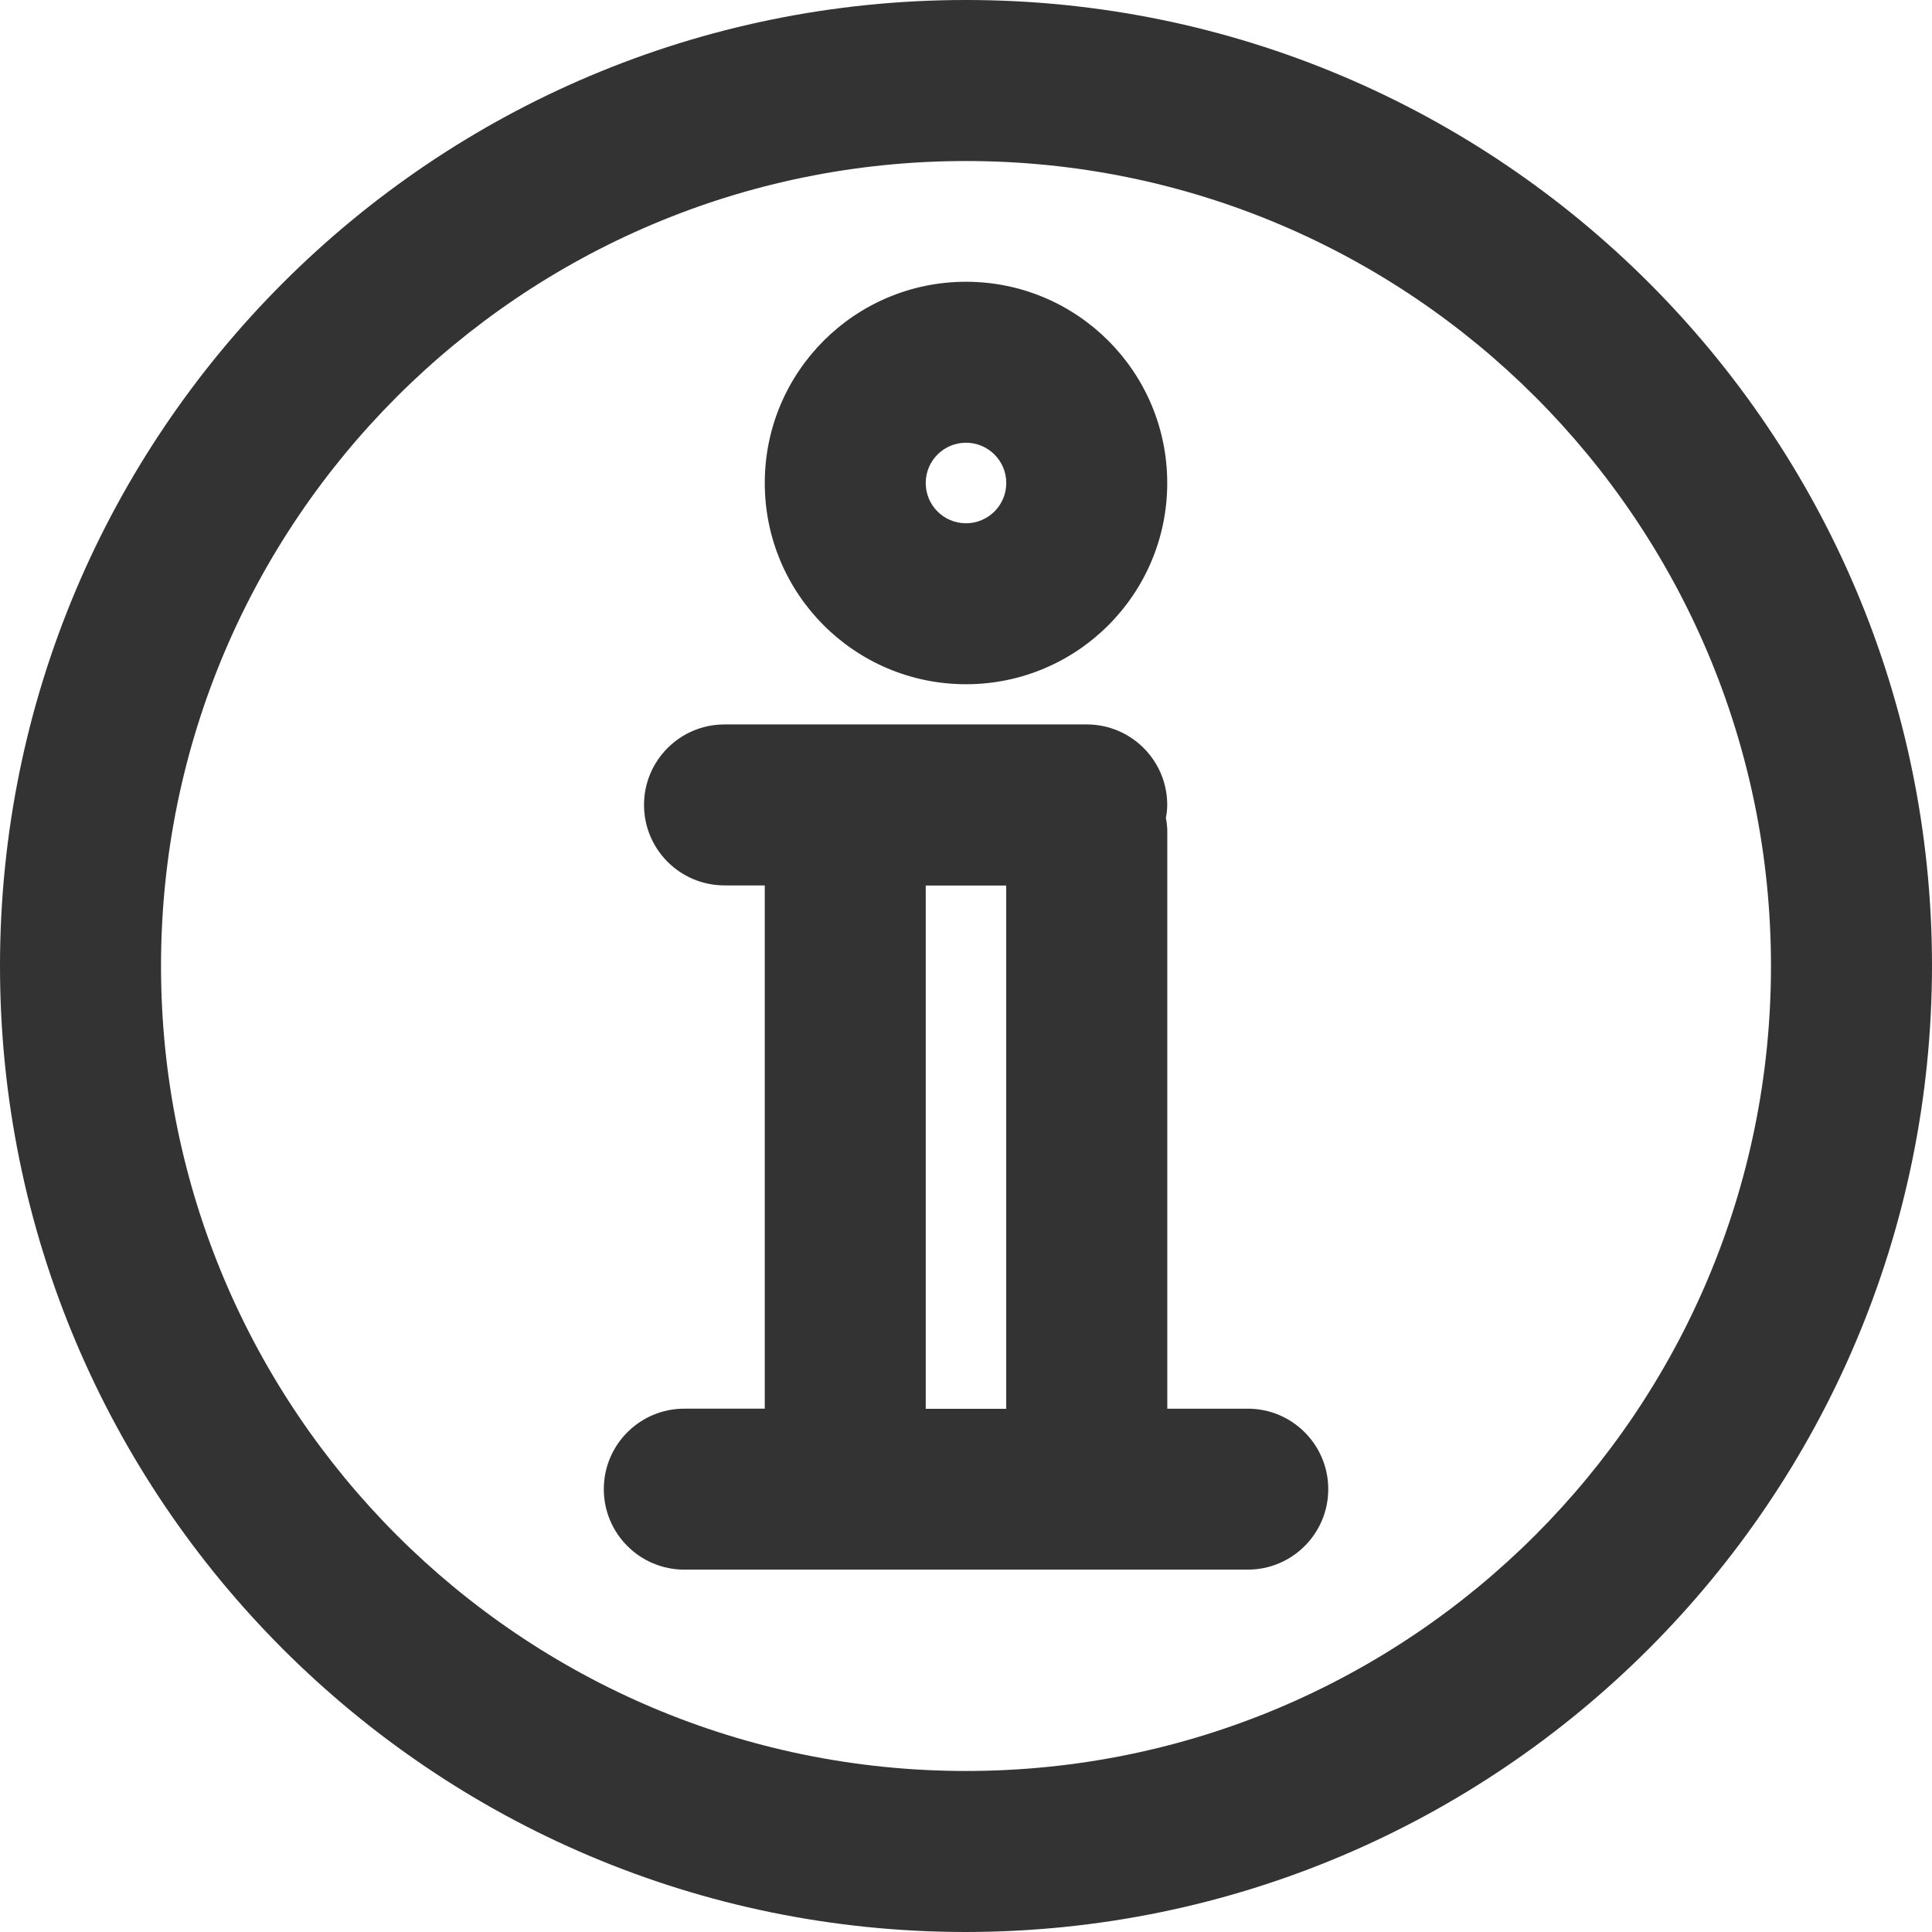
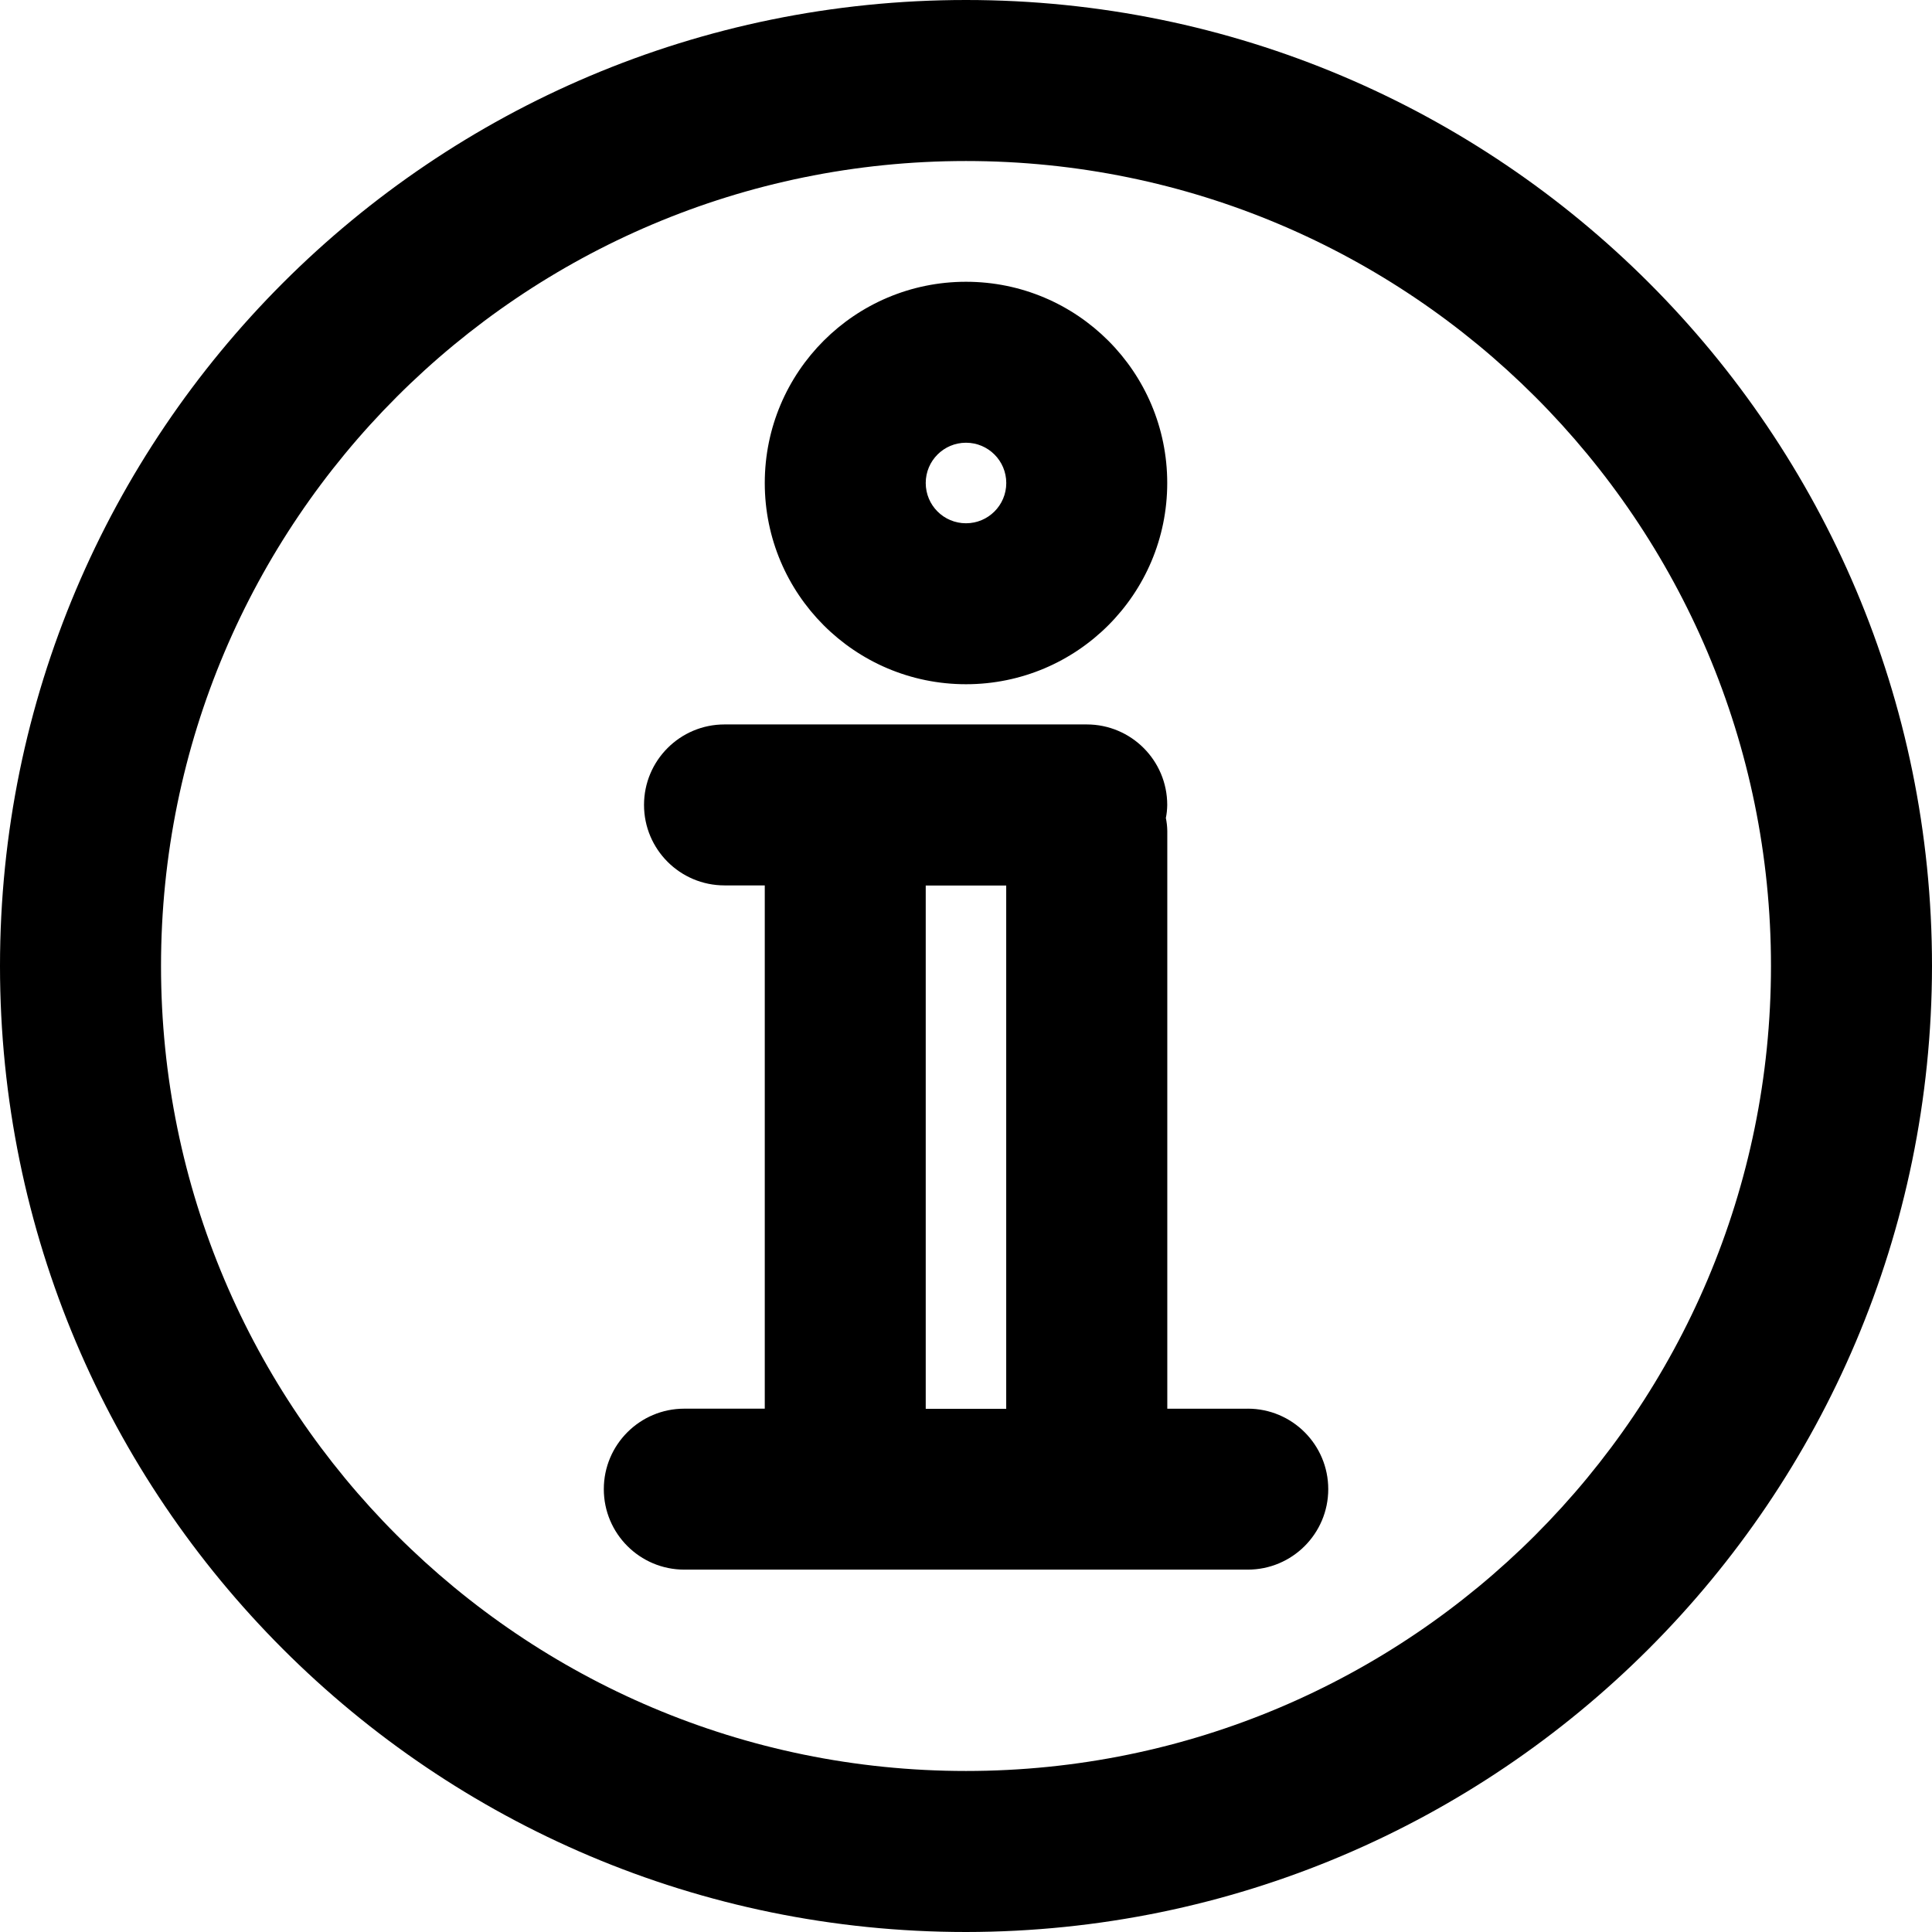
- <svg xmlns="http://www.w3.org/2000/svg" version="1.1" width="32" height="32" viewBox="0 0 32 32">
-   <path fill="#333" d="M20.667 23.333h-1.333v-9.57c-0.001-0.076-0.010-0.15-0.025-0.221l0.001 0.007c0.014-0.065 0.022-0.139 0.023-0.216v-0.001c0-0.736-0.597-1.333-1.333-1.333v0h-6c-0.736 0-1.333 0.597-1.333 1.333s0.597 1.333 1.333 1.333v0h0.667v8.667h-1.333c-0.736 0-1.333 0.597-1.333 1.333s0.597 1.333 1.333 1.333v0h9.333c0.736 0 1.333-0.597 1.333-1.333s-0.597-1.333-1.333-1.333v0zM15.333 14.667h1.333v8.667h-1.333zM16 11.333c-1.841 0-3.333-1.492-3.333-3.333s1.492-3.333 3.333-3.333c1.841 0 3.333 1.492 3.333 3.333v0c0 1.841-1.492 3.333-3.333 3.333v0zM16 7.333c-0.368 0-0.667 0.298-0.667 0.667s0.298 0.667 0.667 0.667c0.368 0 0.667-0.298 0.667-0.667v0c0-0.368-0.298-0.667-0.667-0.667v0zM16 32c-8.837 0-16-7.163-16-16s7.163-16 16-16c8.837 0 16 7.163 16 16v0c-0.009 8.833-7.167 15.991-15.999 16h-0.001zM16 2.667c-7.364 0-13.333 5.97-13.333 13.333s5.97 13.333 13.333 13.333c7.364 0 13.333-5.97 13.333-13.333v0c0-7.364-5.97-13.333-13.333-13.333v0z" />
+ <svg xmlns="http://www.w3.org/2000/svg" version="1.1" viewBox="0 0 32 32">
+   <path d="M20.667 23.333h-1.333v-9.57c-0.001-0.076-0.010-0.15-0.025-0.221l0.001 0.007c0.014-0.065 0.022-0.139 0.023-0.216v-0.001c0-0.736-0.597-1.333-1.333-1.333v0h-6c-0.736 0-1.333 0.597-1.333 1.333s0.597 1.333 1.333 1.333v0h0.667v8.667h-1.333c-0.736 0-1.333 0.597-1.333 1.333s0.597 1.333 1.333 1.333v0h9.333c0.736 0 1.333-0.597 1.333-1.333s-0.597-1.333-1.333-1.333v0zM15.333 14.667h1.333v8.667h-1.333zM16 11.333c-1.841 0-3.333-1.492-3.333-3.333s1.492-3.333 3.333-3.333c1.841 0 3.333 1.492 3.333 3.333v0c0 1.841-1.492 3.333-3.333 3.333v0zM16 7.333c-0.368 0-0.667 0.298-0.667 0.667s0.298 0.667 0.667 0.667c0.368 0 0.667-0.298 0.667-0.667v0c0-0.368-0.298-0.667-0.667-0.667v0zM16 32c-8.837 0-16-7.163-16-16s7.163-16 16-16c8.837 0 16 7.163 16 16v0c-0.009 8.833-7.167 15.991-15.999 16h-0.001zM16 2.667c-7.364 0-13.333 5.97-13.333 13.333s5.97 13.333 13.333 13.333c7.364 0 13.333-5.97 13.333-13.333v0c0-7.364-5.97-13.333-13.333-13.333v0z" />
</svg>
